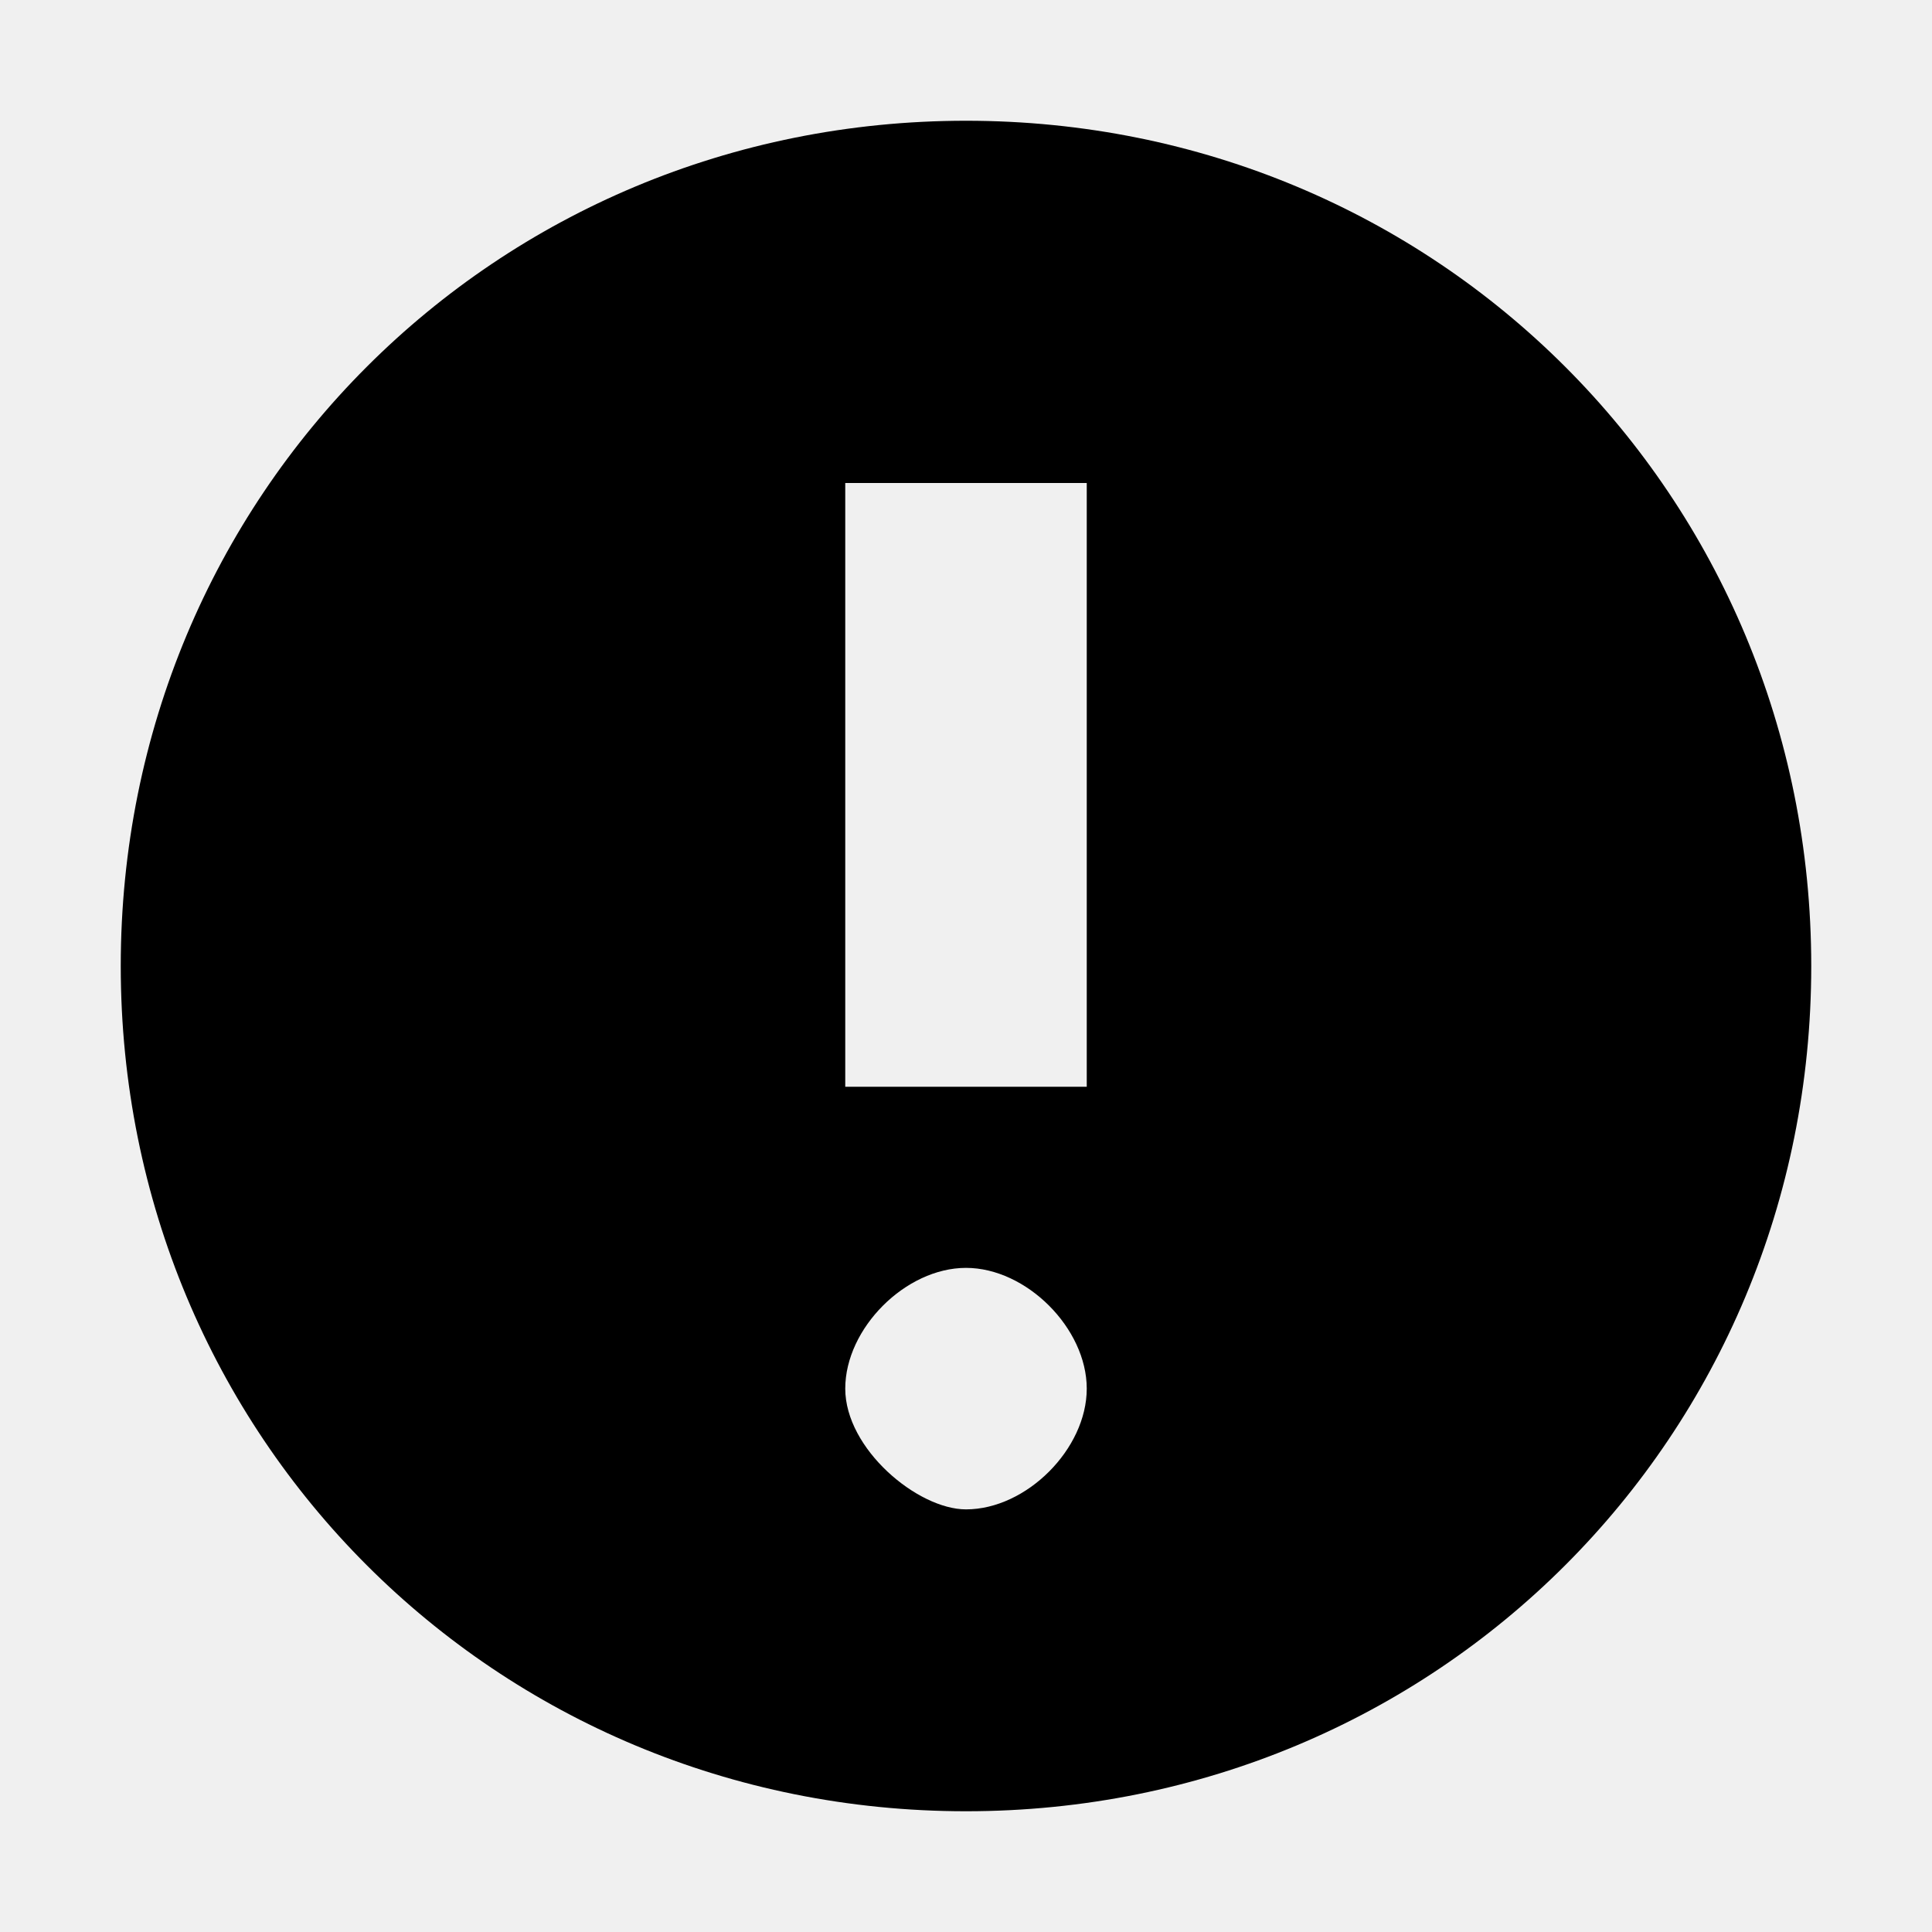
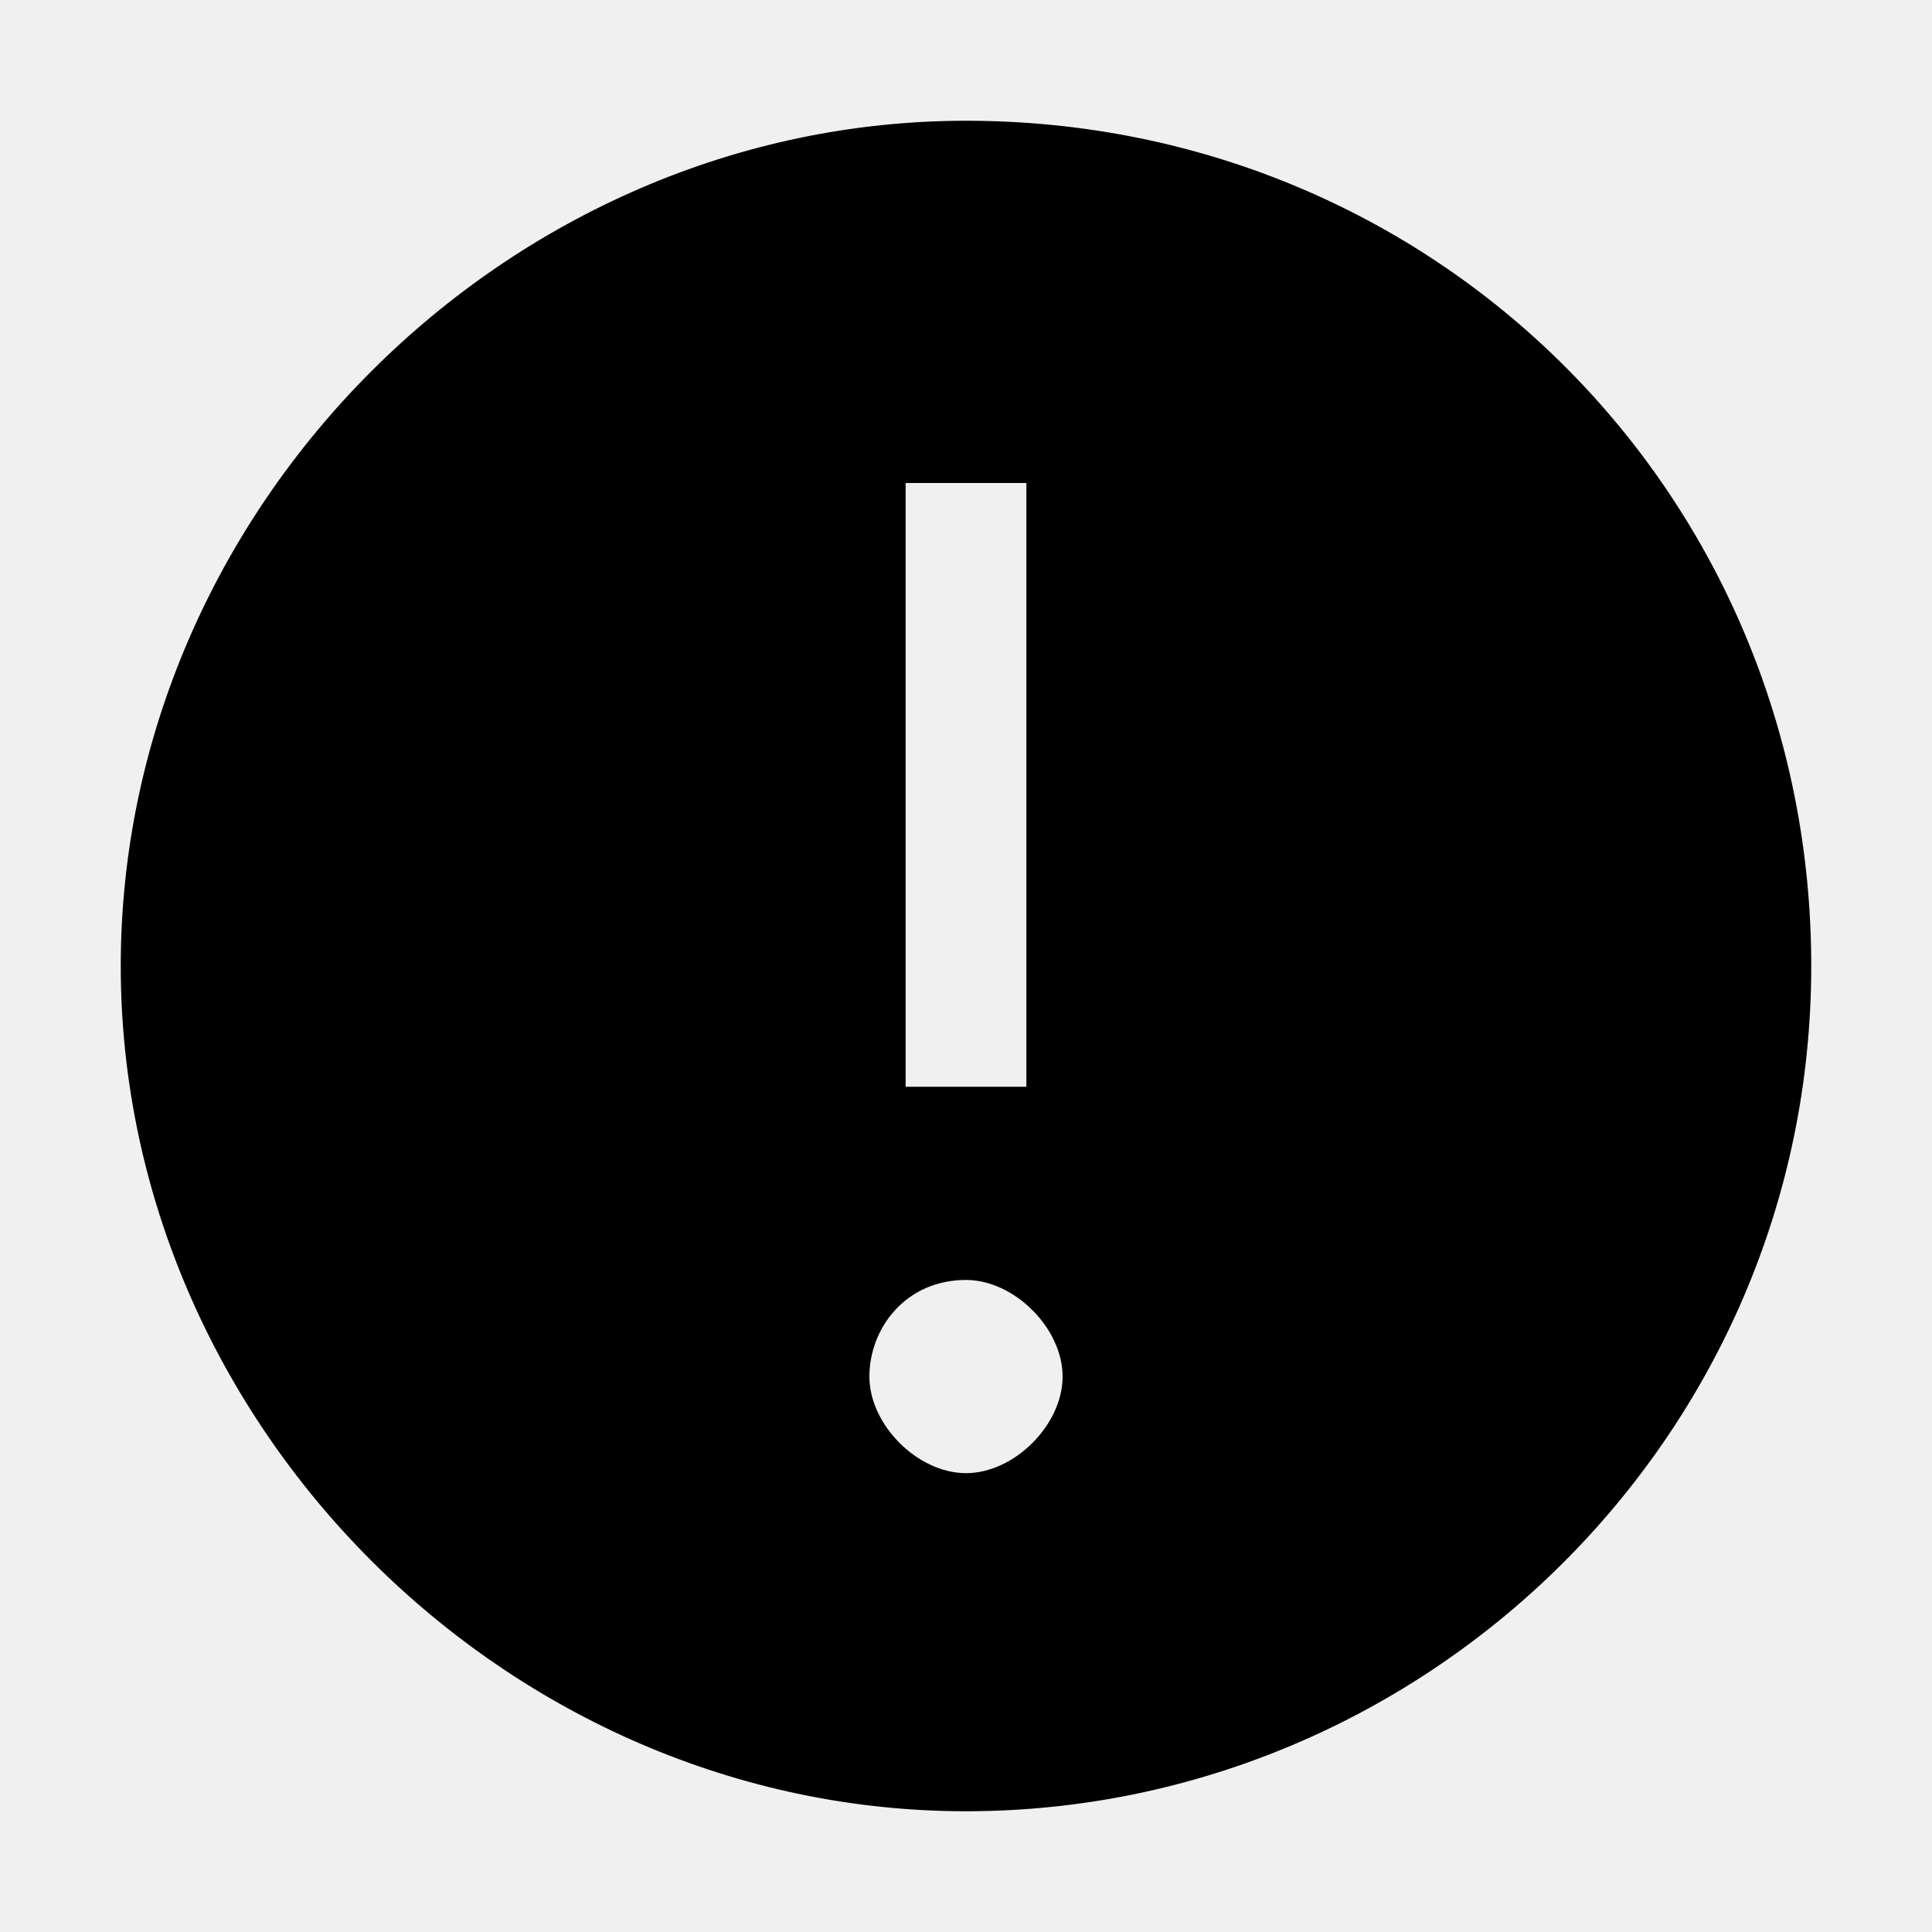
- <svg xmlns="http://www.w3.org/2000/svg" version="1.1" id="Layer_1" x="0px" y="0px" width="16px" height="16px" viewBox="0 0 16 16" style="enable-background:new 0 0 16 16;" xml:space="preserve">
+ <svg xmlns="http://www.w3.org/2000/svg" version="1.1" id="icon" x="0px" y="0px" width="16px" height="16px" viewBox="0 0 16 16" style="enable-background:new 0 0 16 16;" xml:space="preserve">
  <style type="text/css">
	.st0{fill:none;}
	.st1{opacity:0;fill:#FFFFFF;}
</style>
-   <rect class="st0" width="16" height="16" />
-   <g>
-     <path d="M8,1C4.1,1,1,4.1,1,8s3.1,7,7,7s7-3.1,7-7S11.9,1,8,1z M8,12.5c-0.4,0-1-0.5-1-1s0.5-1,1-1s1,0.5,1,1S8.5,12.5,8,12.5z    M9,5.6V9H7V5.6V4h2V5.6z" />
-     <path id="inner-path" class="st1" d="M7,11.5c0-0.5,0.5-1,1-1s1,0.5,1,1s-0.5,1-1,1C7.6,12.5,7,12,7,11.5z M7,9V5.6V4h2v1.6V9H7z" />
-   </g>
+   <rect id="Transparent_Rectangle" class="st0" width="16" height="16" />
+   <path id="Compound_Path" d="M8,1C4.2,1,1,4.2,1,8s3.2,7,7,7s7-3.1,7-7S11.9,1,8,1z M7.5,4h1v5h-1C7.5,9,7.5,4,7.5,4z M8,12.2  c-0.4,0-0.8-0.4-0.8-0.8s0.3-0.8,0.8-0.8c0.4,0,0.8,0.4,0.8,0.8S8.4,12.2,8,12.2z" />
+   <path id="inner-path" class="st1" d="M7.5,4h1v5h-1C7.5,9,7.5,4,7.5,4z M8,12.2c-0.4,0-0.8-0.4-0.8-0.8s0.3-0.8,0.8-0.8  c0.4,0,0.8,0.4,0.8,0.8S8.4,12.2,8,12.2z" />
</svg>
